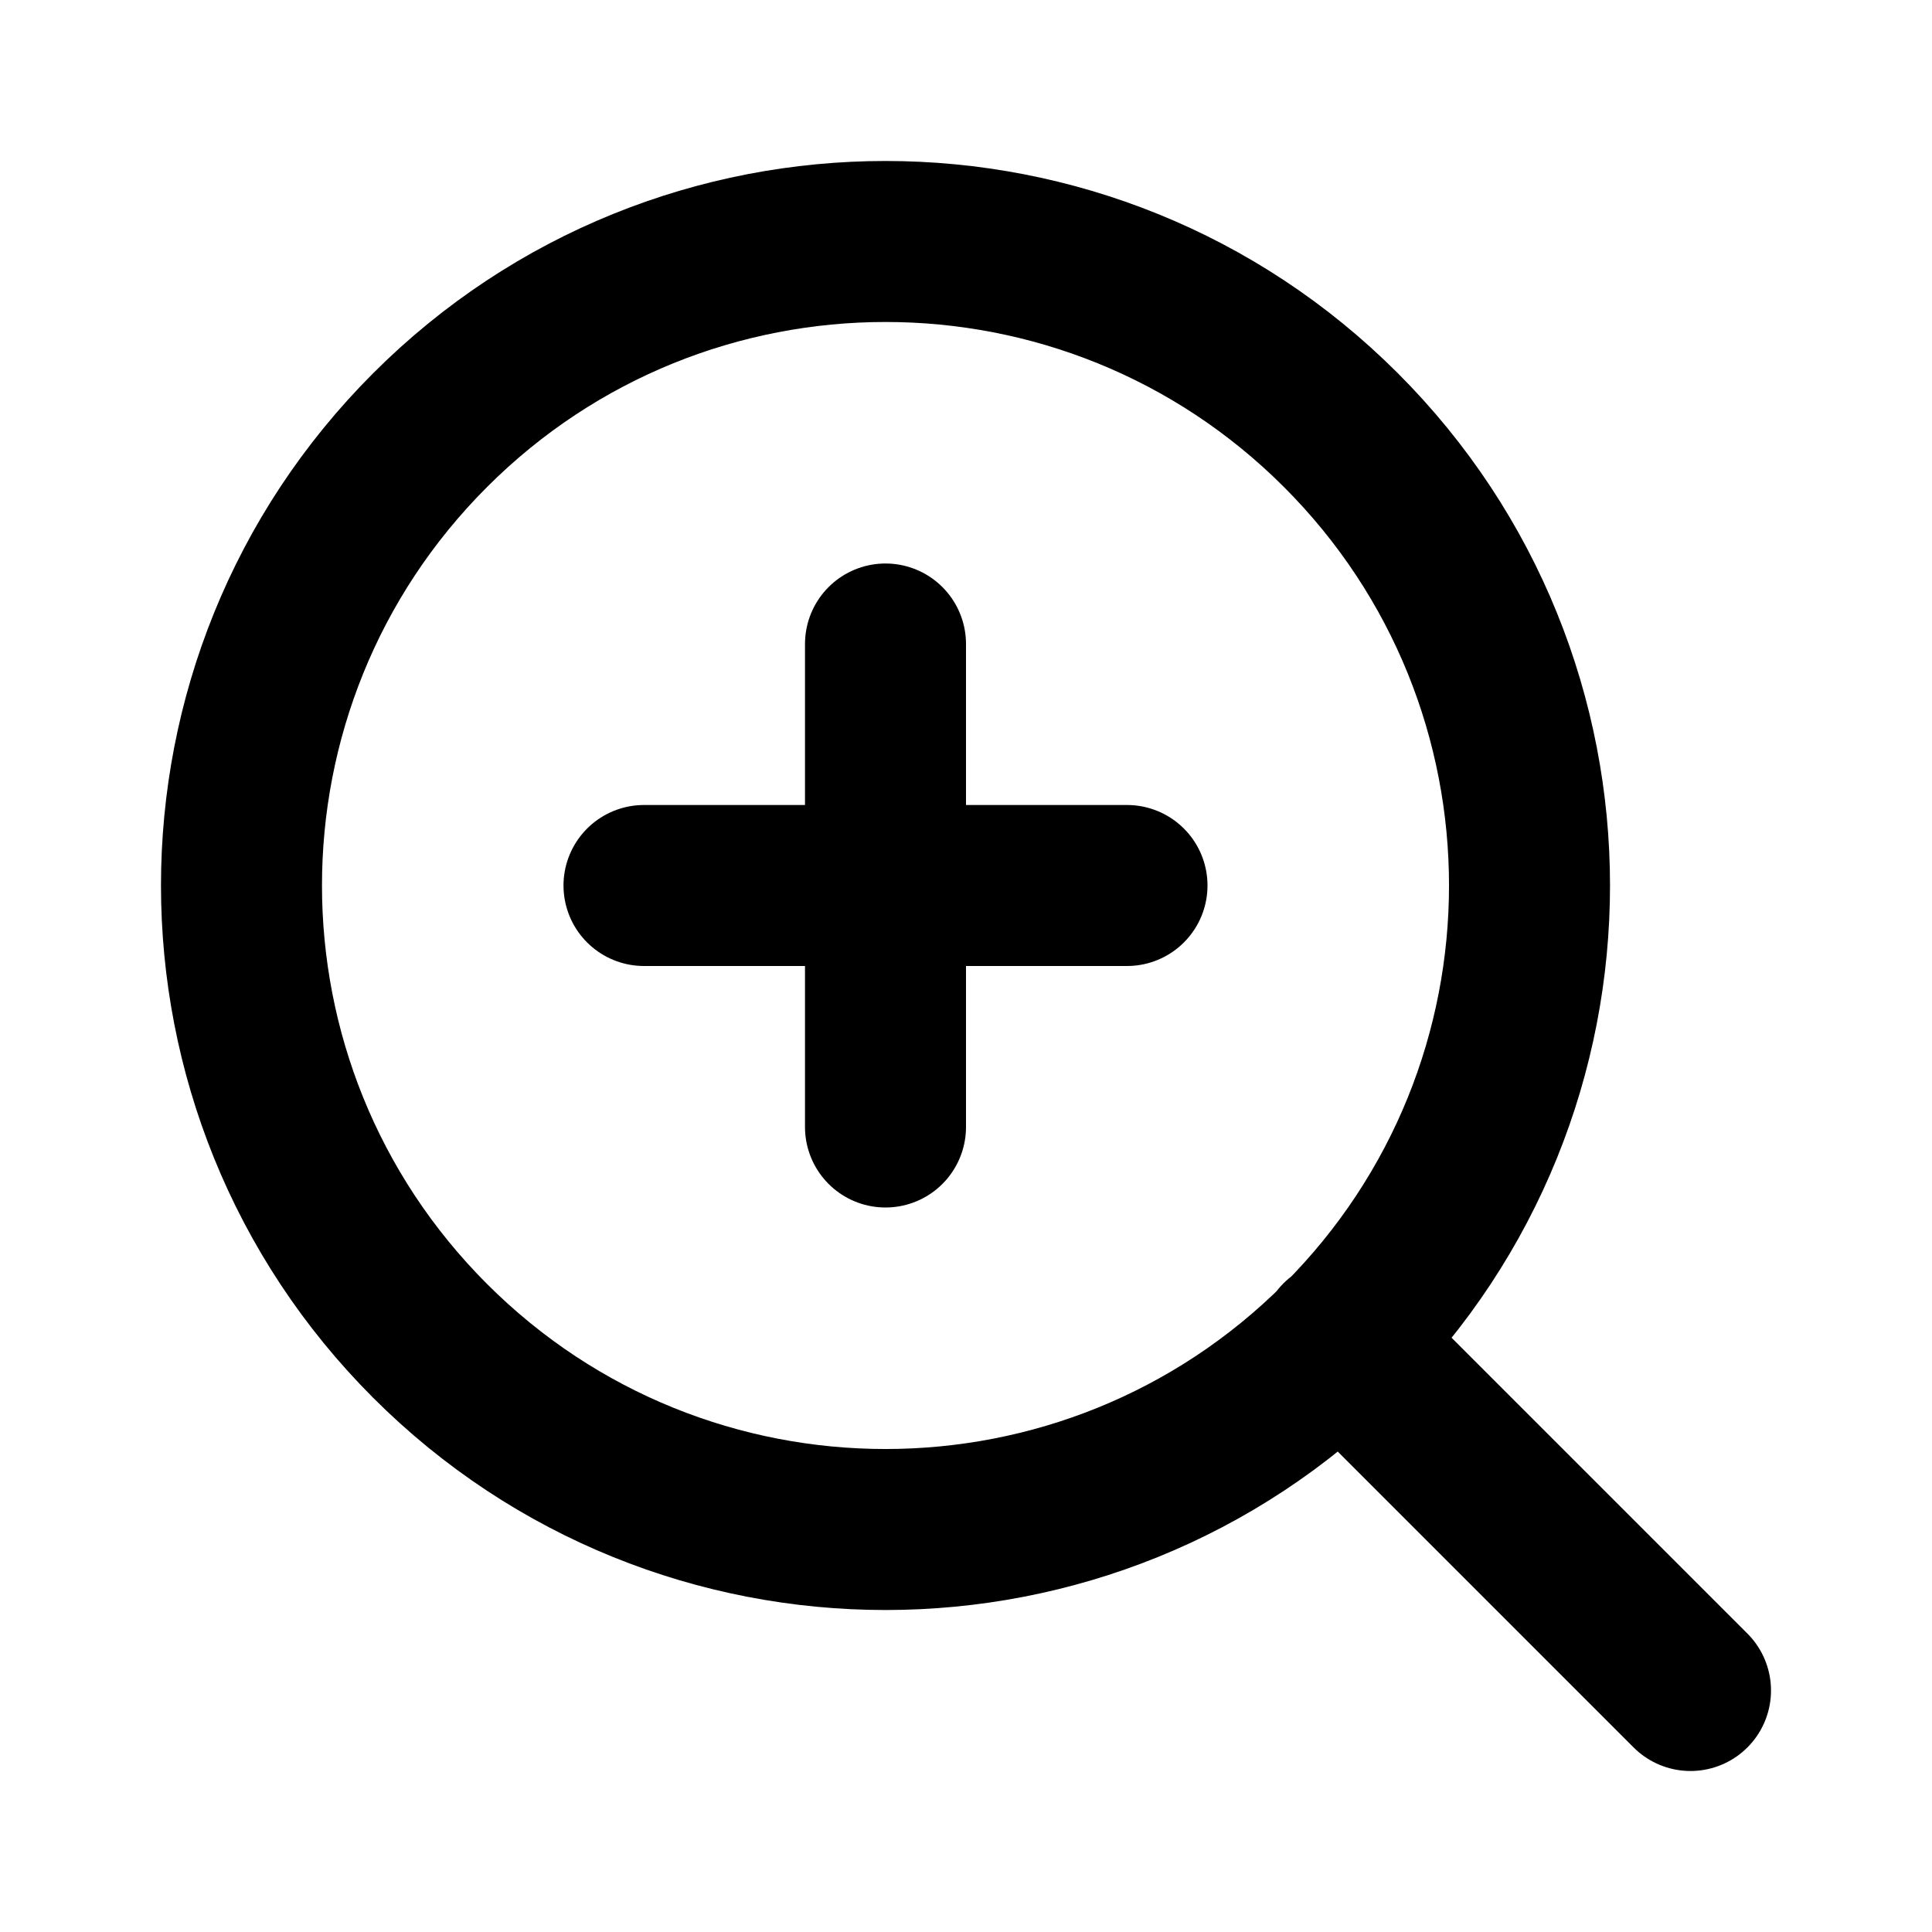
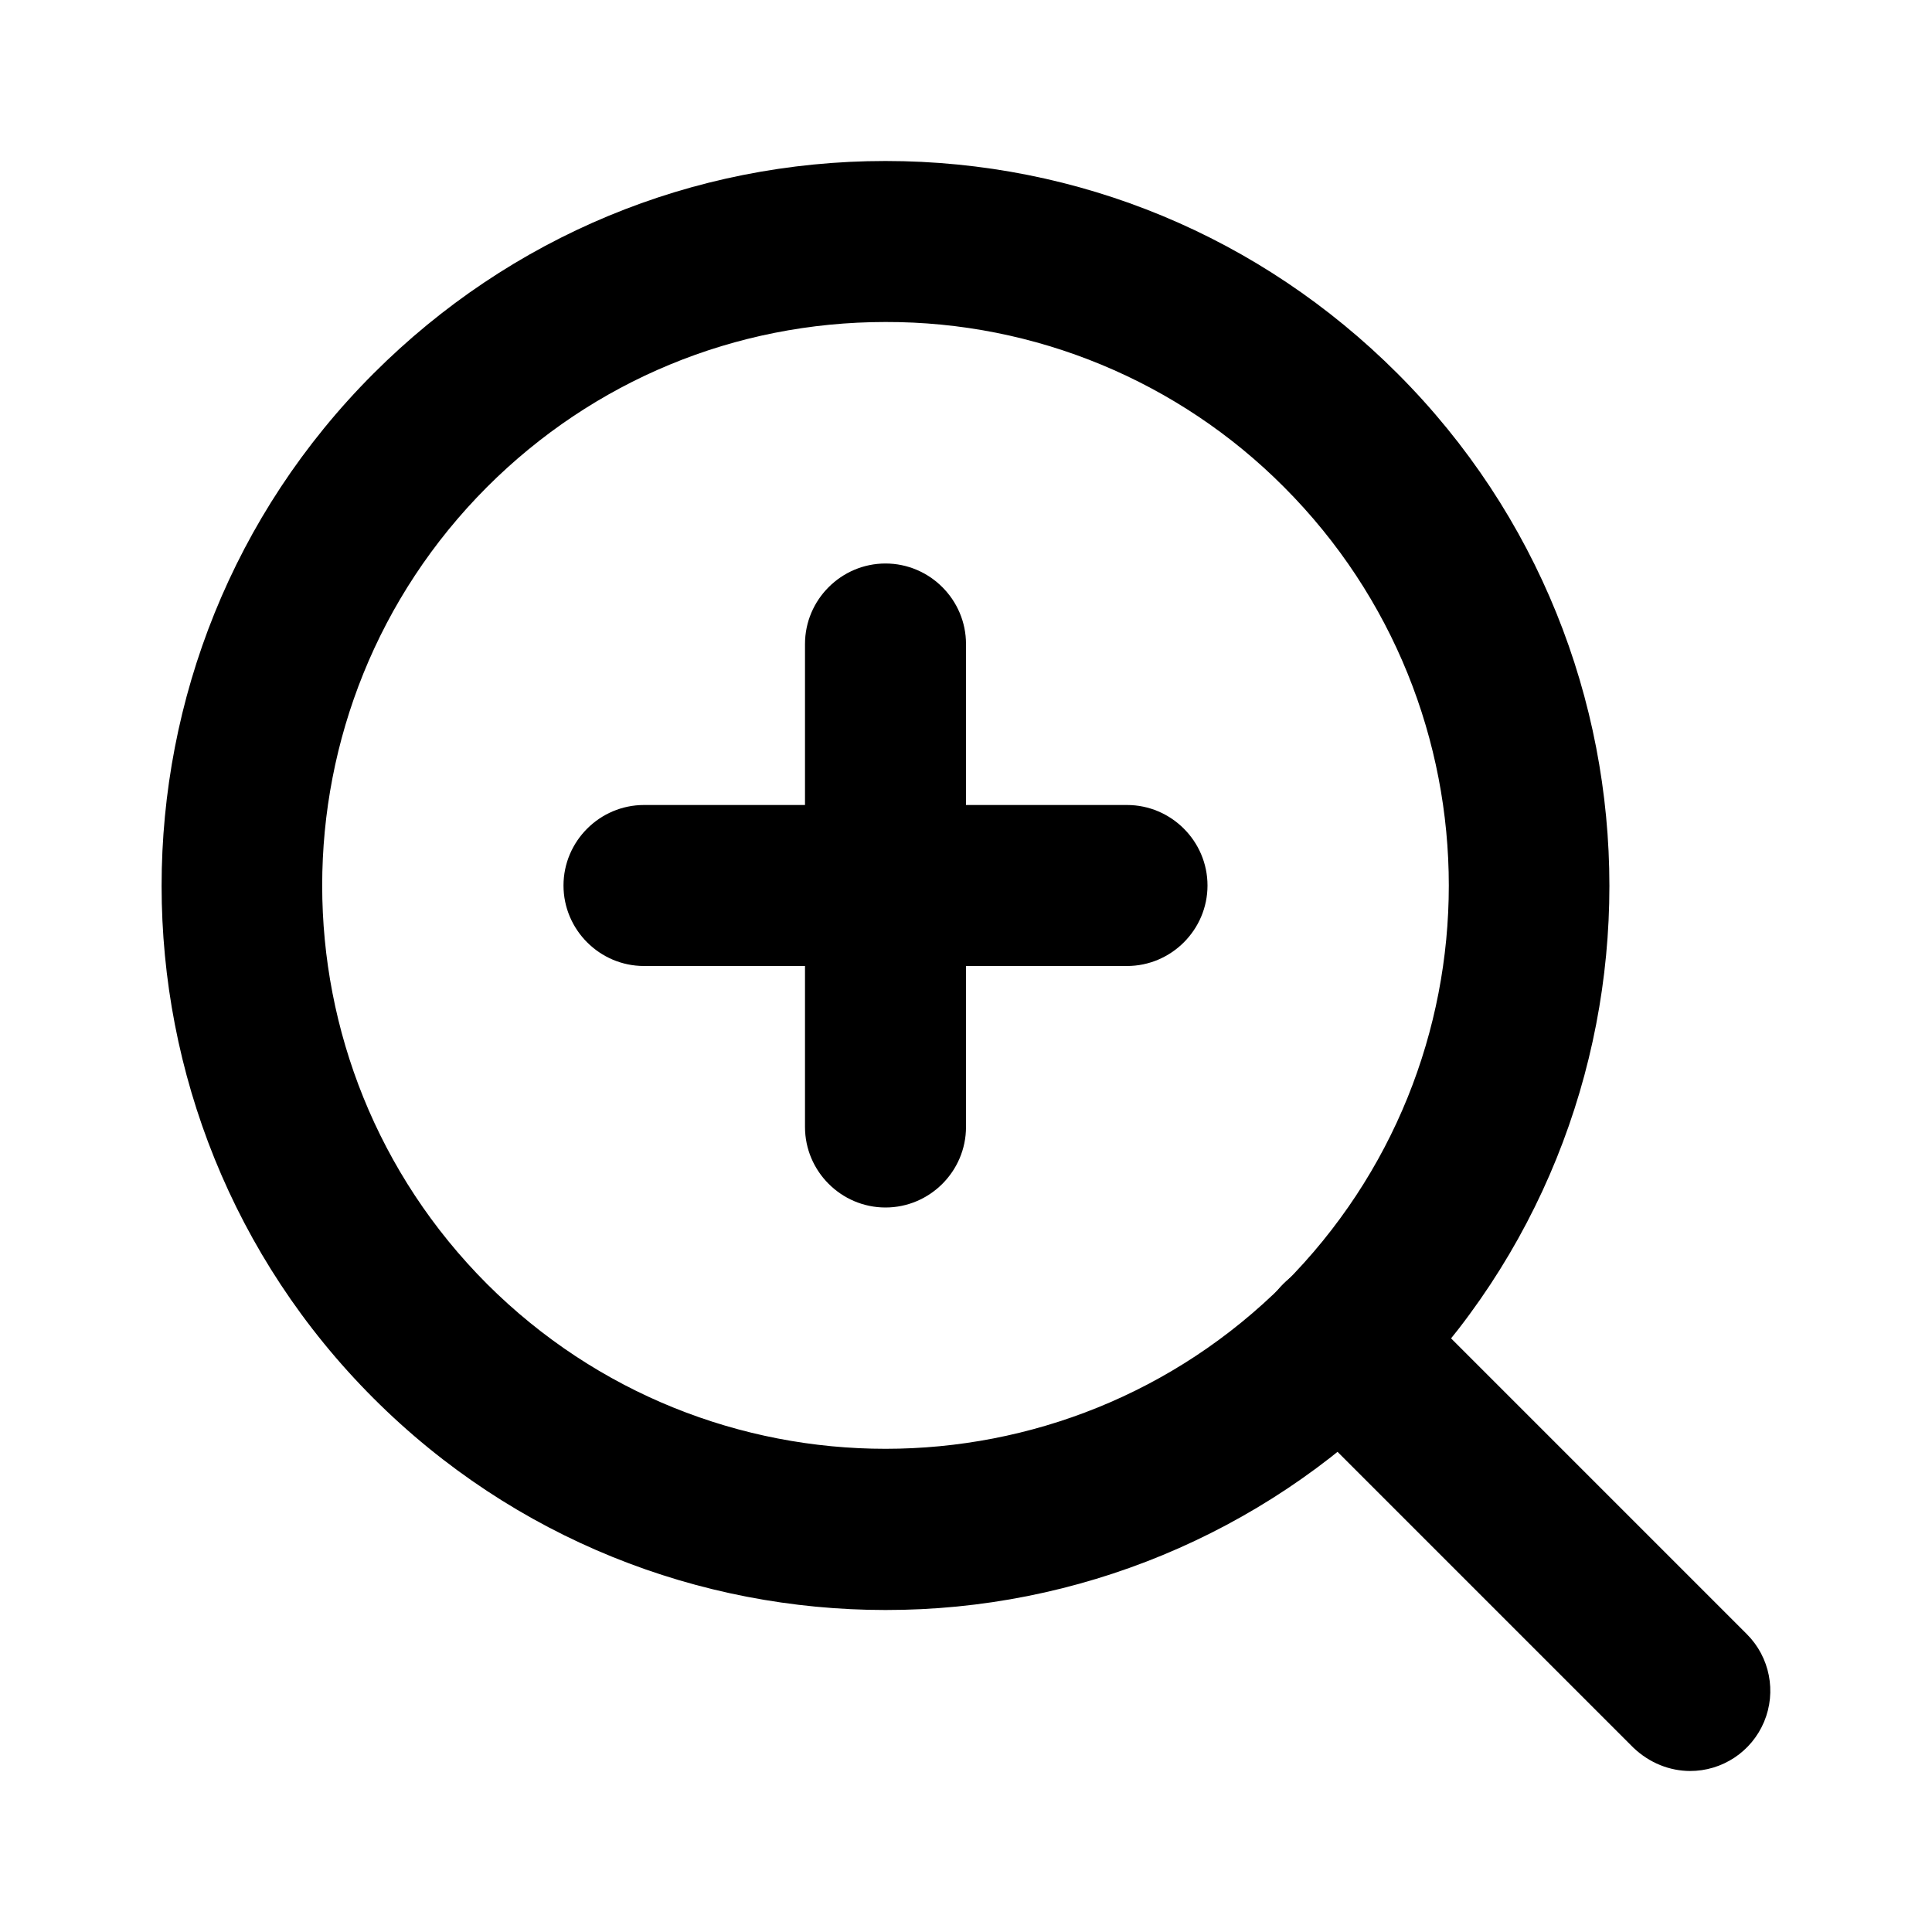
<svg xmlns="http://www.w3.org/2000/svg" viewBox="0 0 24 24">
-   <path d="M16.657 5.343A8 8 0 115.343 16.657 8 8 0 0116.657 5.343M21 21l-4.35-4.35M11 8v6m-3-3h6" stroke-linecap="round" stroke-width="2" stroke="#000" fill="none" stroke-linejoin="round" />
+   <path d="M11 20c-2.31 0-4.61-.88-6.36-2.63-3.51-3.51-3.51-9.22 0-12.73C6.34 2.94 8.6 2 11 2s4.66.94 6.36 2.64c3.51 3.51 3.51 9.22 0 12.73A8.98 8.98 0 0111 20zm0-16c-1.87 0-3.63.73-4.95 2.05a7.007 7.007 0 000 9.9 7.007 7.007 0 009.9 0 7.007 7.007 0 000-9.9A6.96 6.96 0 0011 4z" />
+   <path d="M21 22c-.26 0-.51-.1-.71-.29l-4.35-4.35a.996.996 0 111.41-1.41l4.35 4.35a.996.996 0 01-.71 1.7zm-10-7c-.55 0-1-.45-1-1V8c0-.55.45-1 1-1s1 .45 1 1v6c0 .55-.45 1-1 1z" />
+   <path d="M14 12H8c-.55 0-1-.45-1-1s.45-1 1-1h6c.55 0 1 .45 1 1s-.45 1-1 1z" />
</svg>
